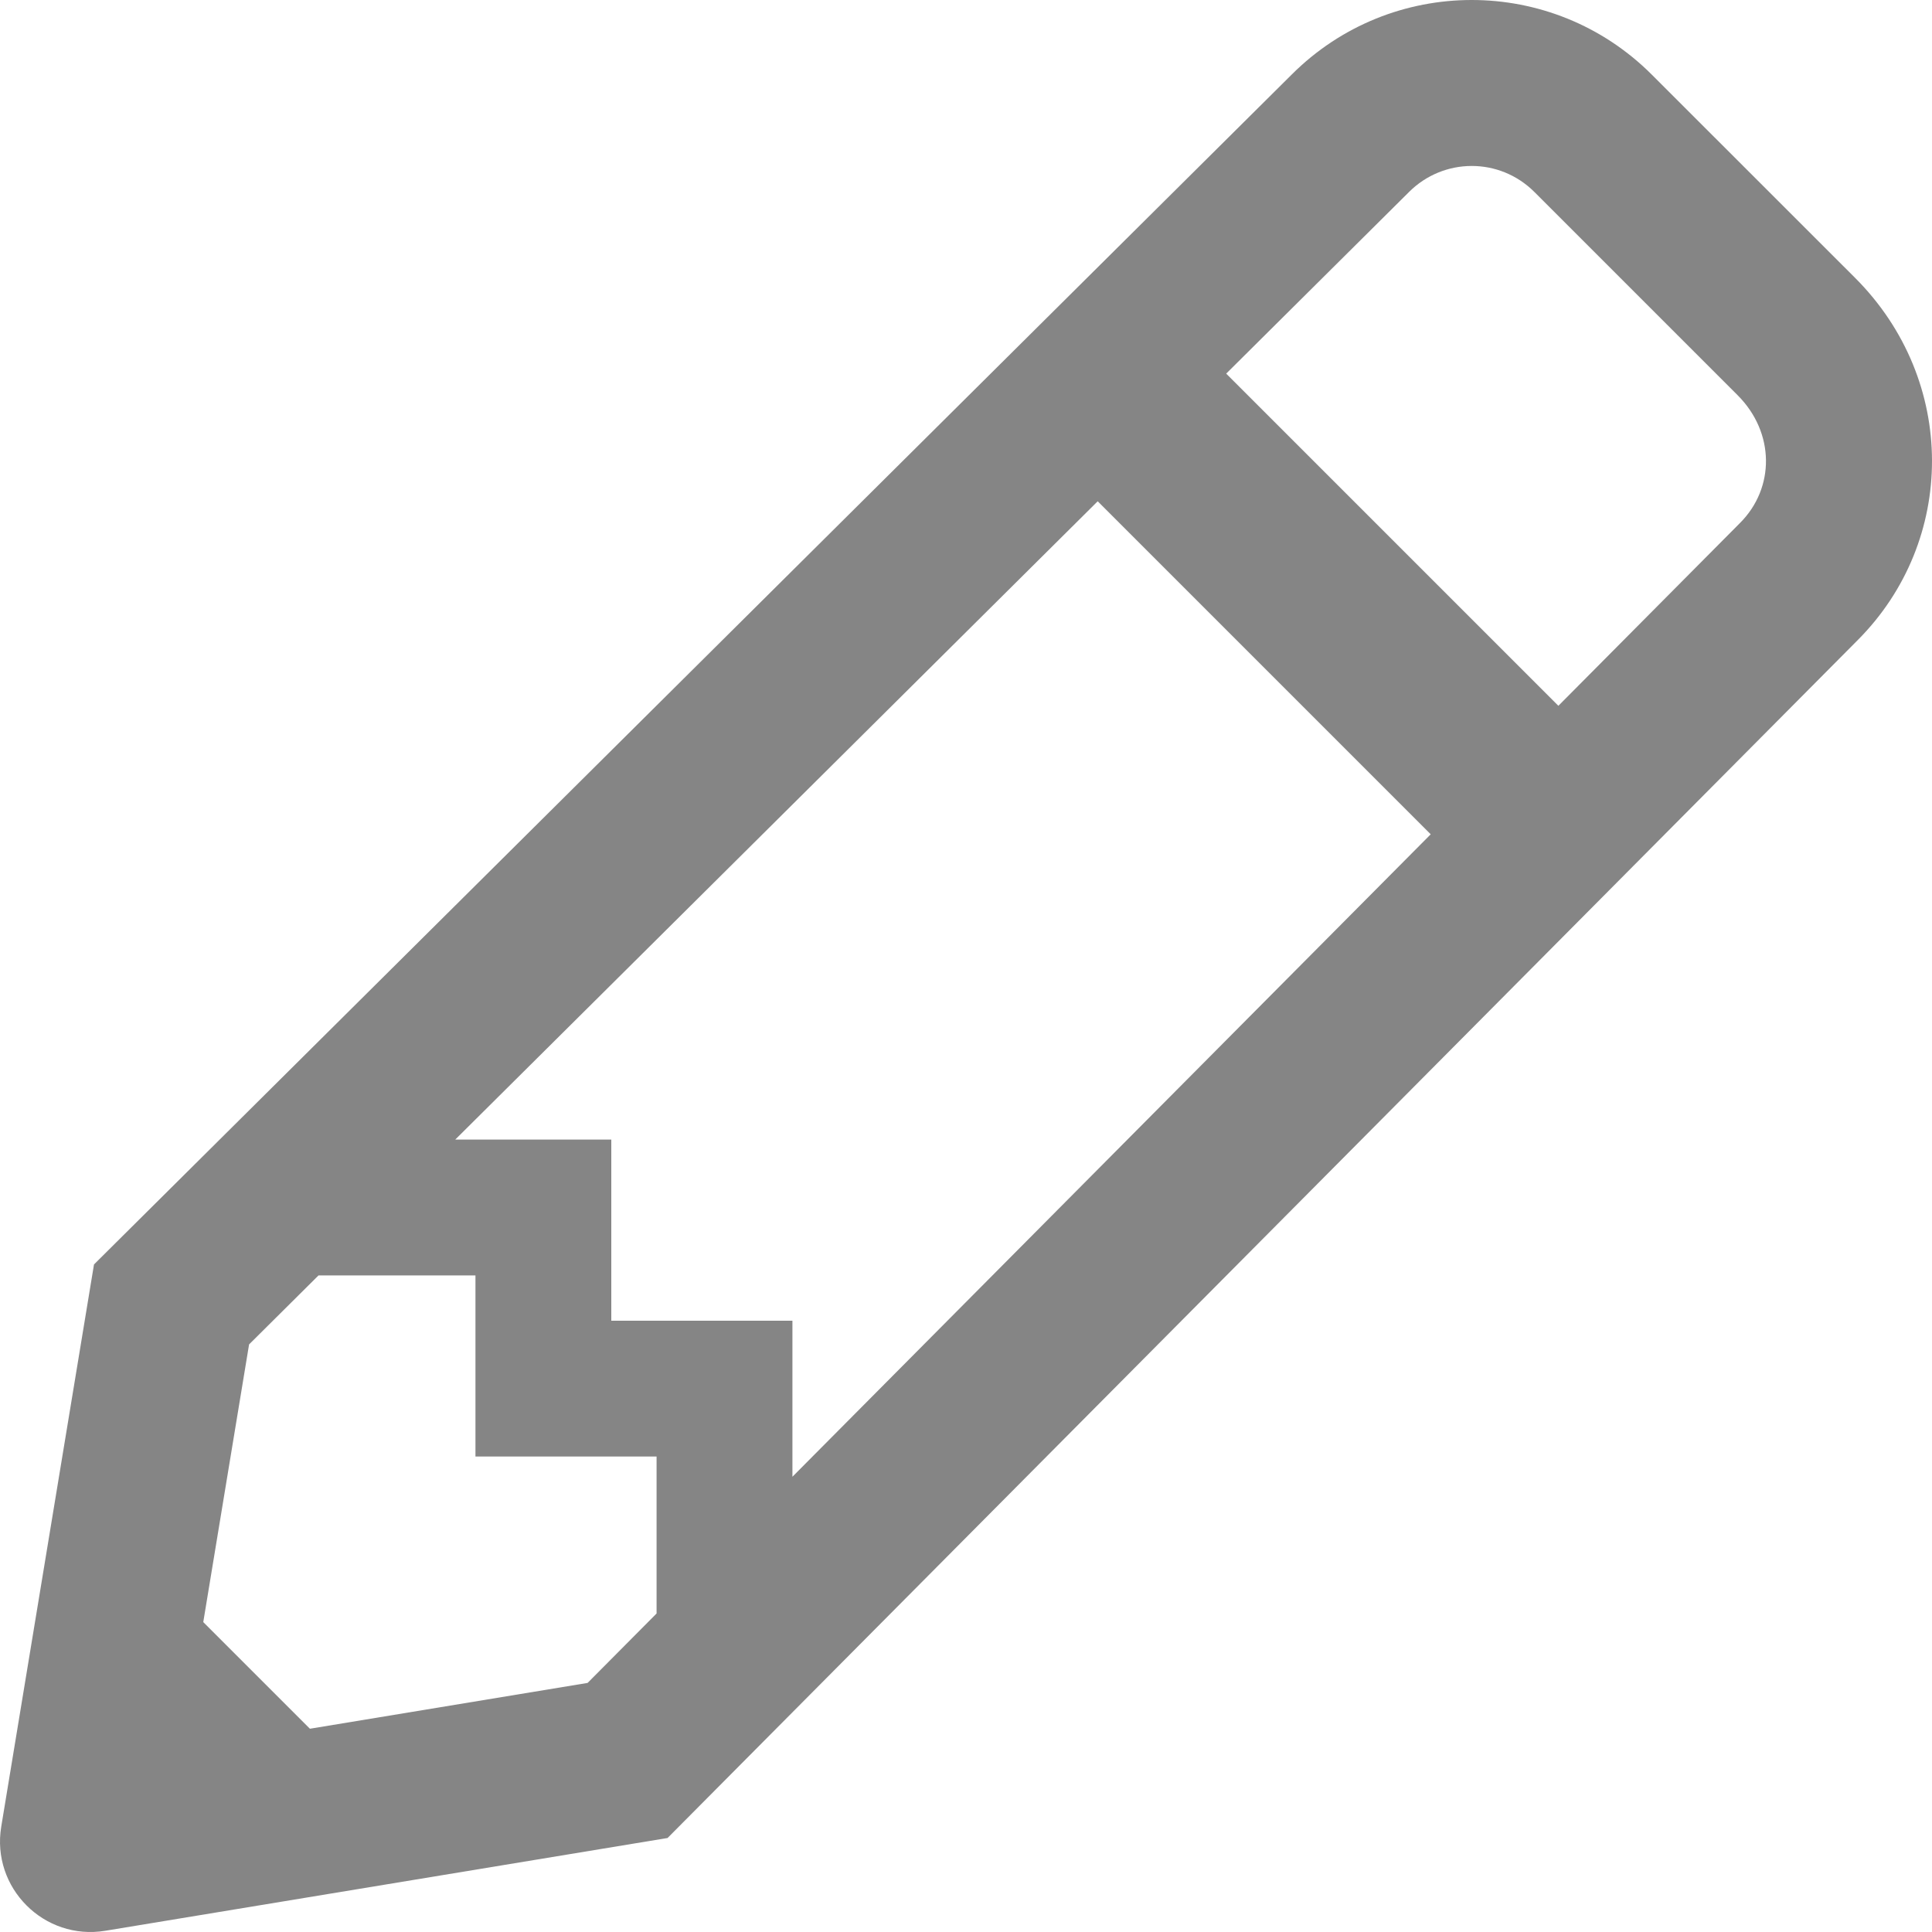
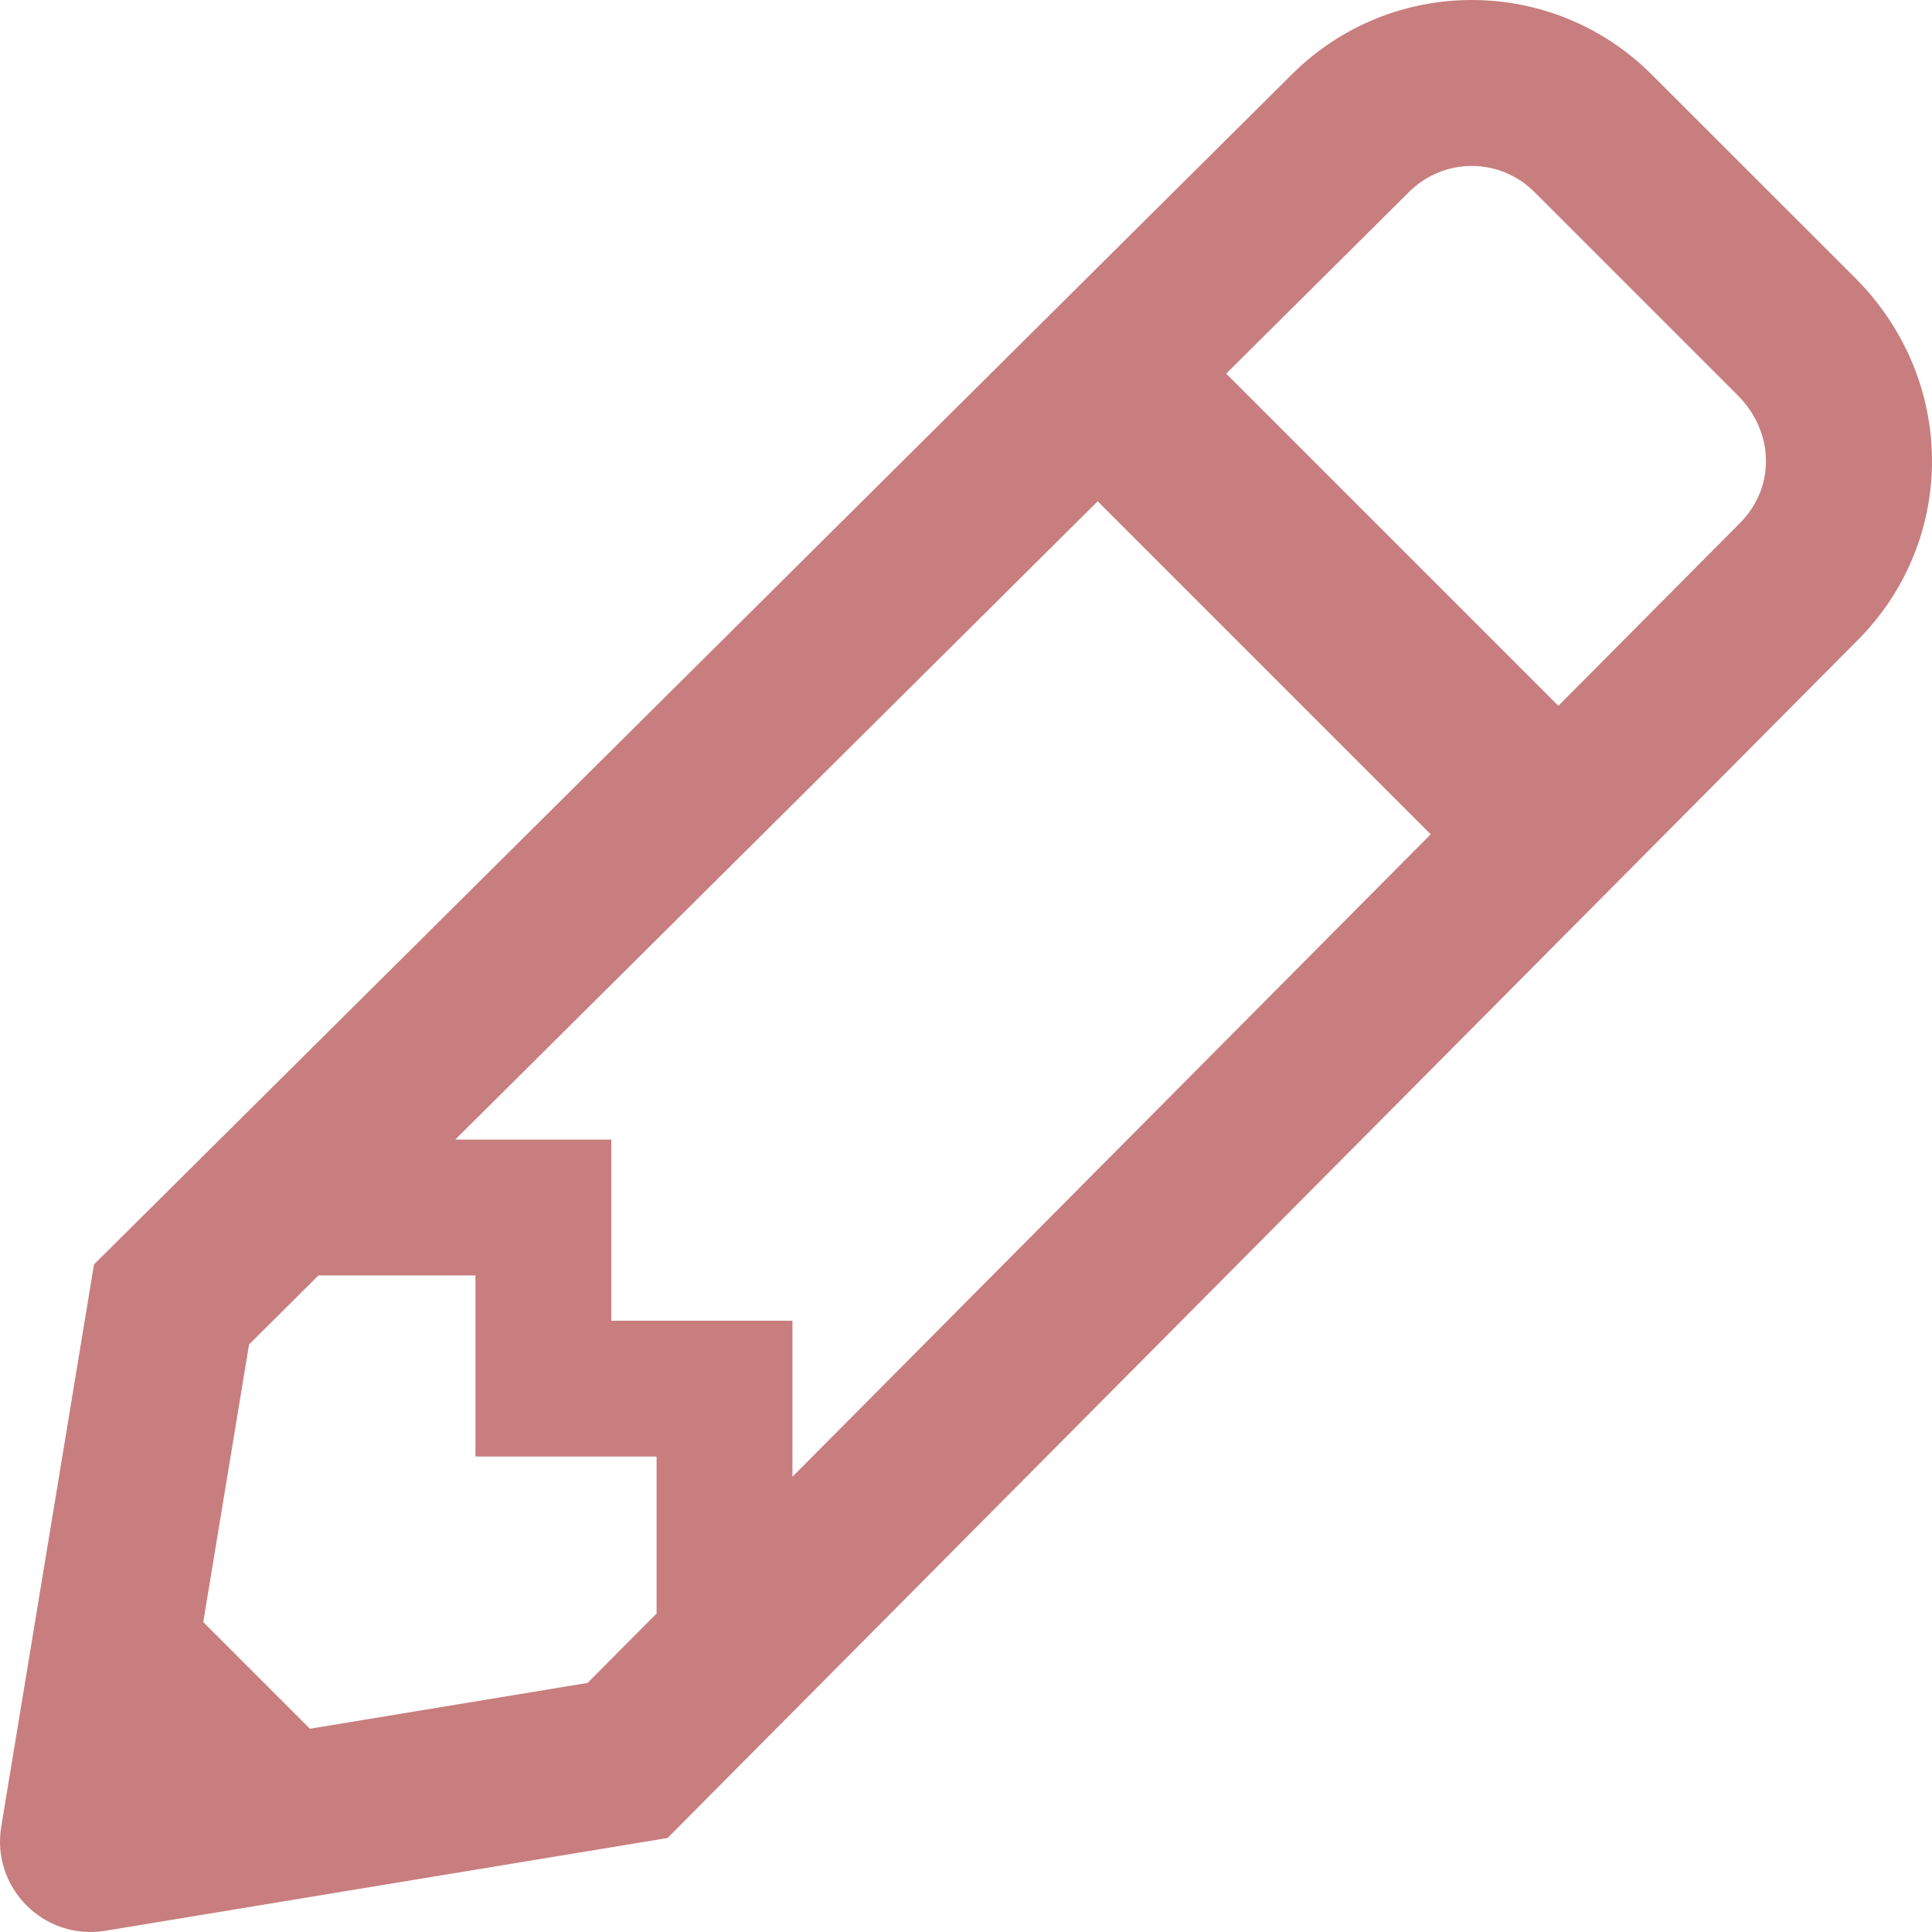
- <svg xmlns="http://www.w3.org/2000/svg" fill="#858585" viewBox="0 0 512 512">
+ <svg xmlns="http://www.w3.org/2000/svg" fill="#c87e7e" viewBox="0 0 512 512">
  <path d="M491.609 73.625l-53.861-53.839c-26.378-26.379-69.076-26.383-95.46-.001L24.91 335.089.329 484.085c-2.675 16.215 11.368 30.261 27.587 27.587l148.995-24.582 315.326-317.378c26.33-26.331 26.581-68.879-.628-96.087zM120.644 302l170.259-169.155 88.251 88.251L210 391.355V350h-48v-48h-41.356zM82.132 458.132l-28.263-28.263 12.14-73.587L84.409 338H126v48h48v41.59l-18.282 18.401-73.586 12.141zm378.985-319.533l-.051.051-.051.051-48.03 48.344-88.03-88.03 48.344-48.03.05-.05.05-.05c9.147-9.146 23.978-9.259 33.236-.001l53.854 53.854c9.878 9.877 9.939 24.549.628 33.861z" />
</svg>
